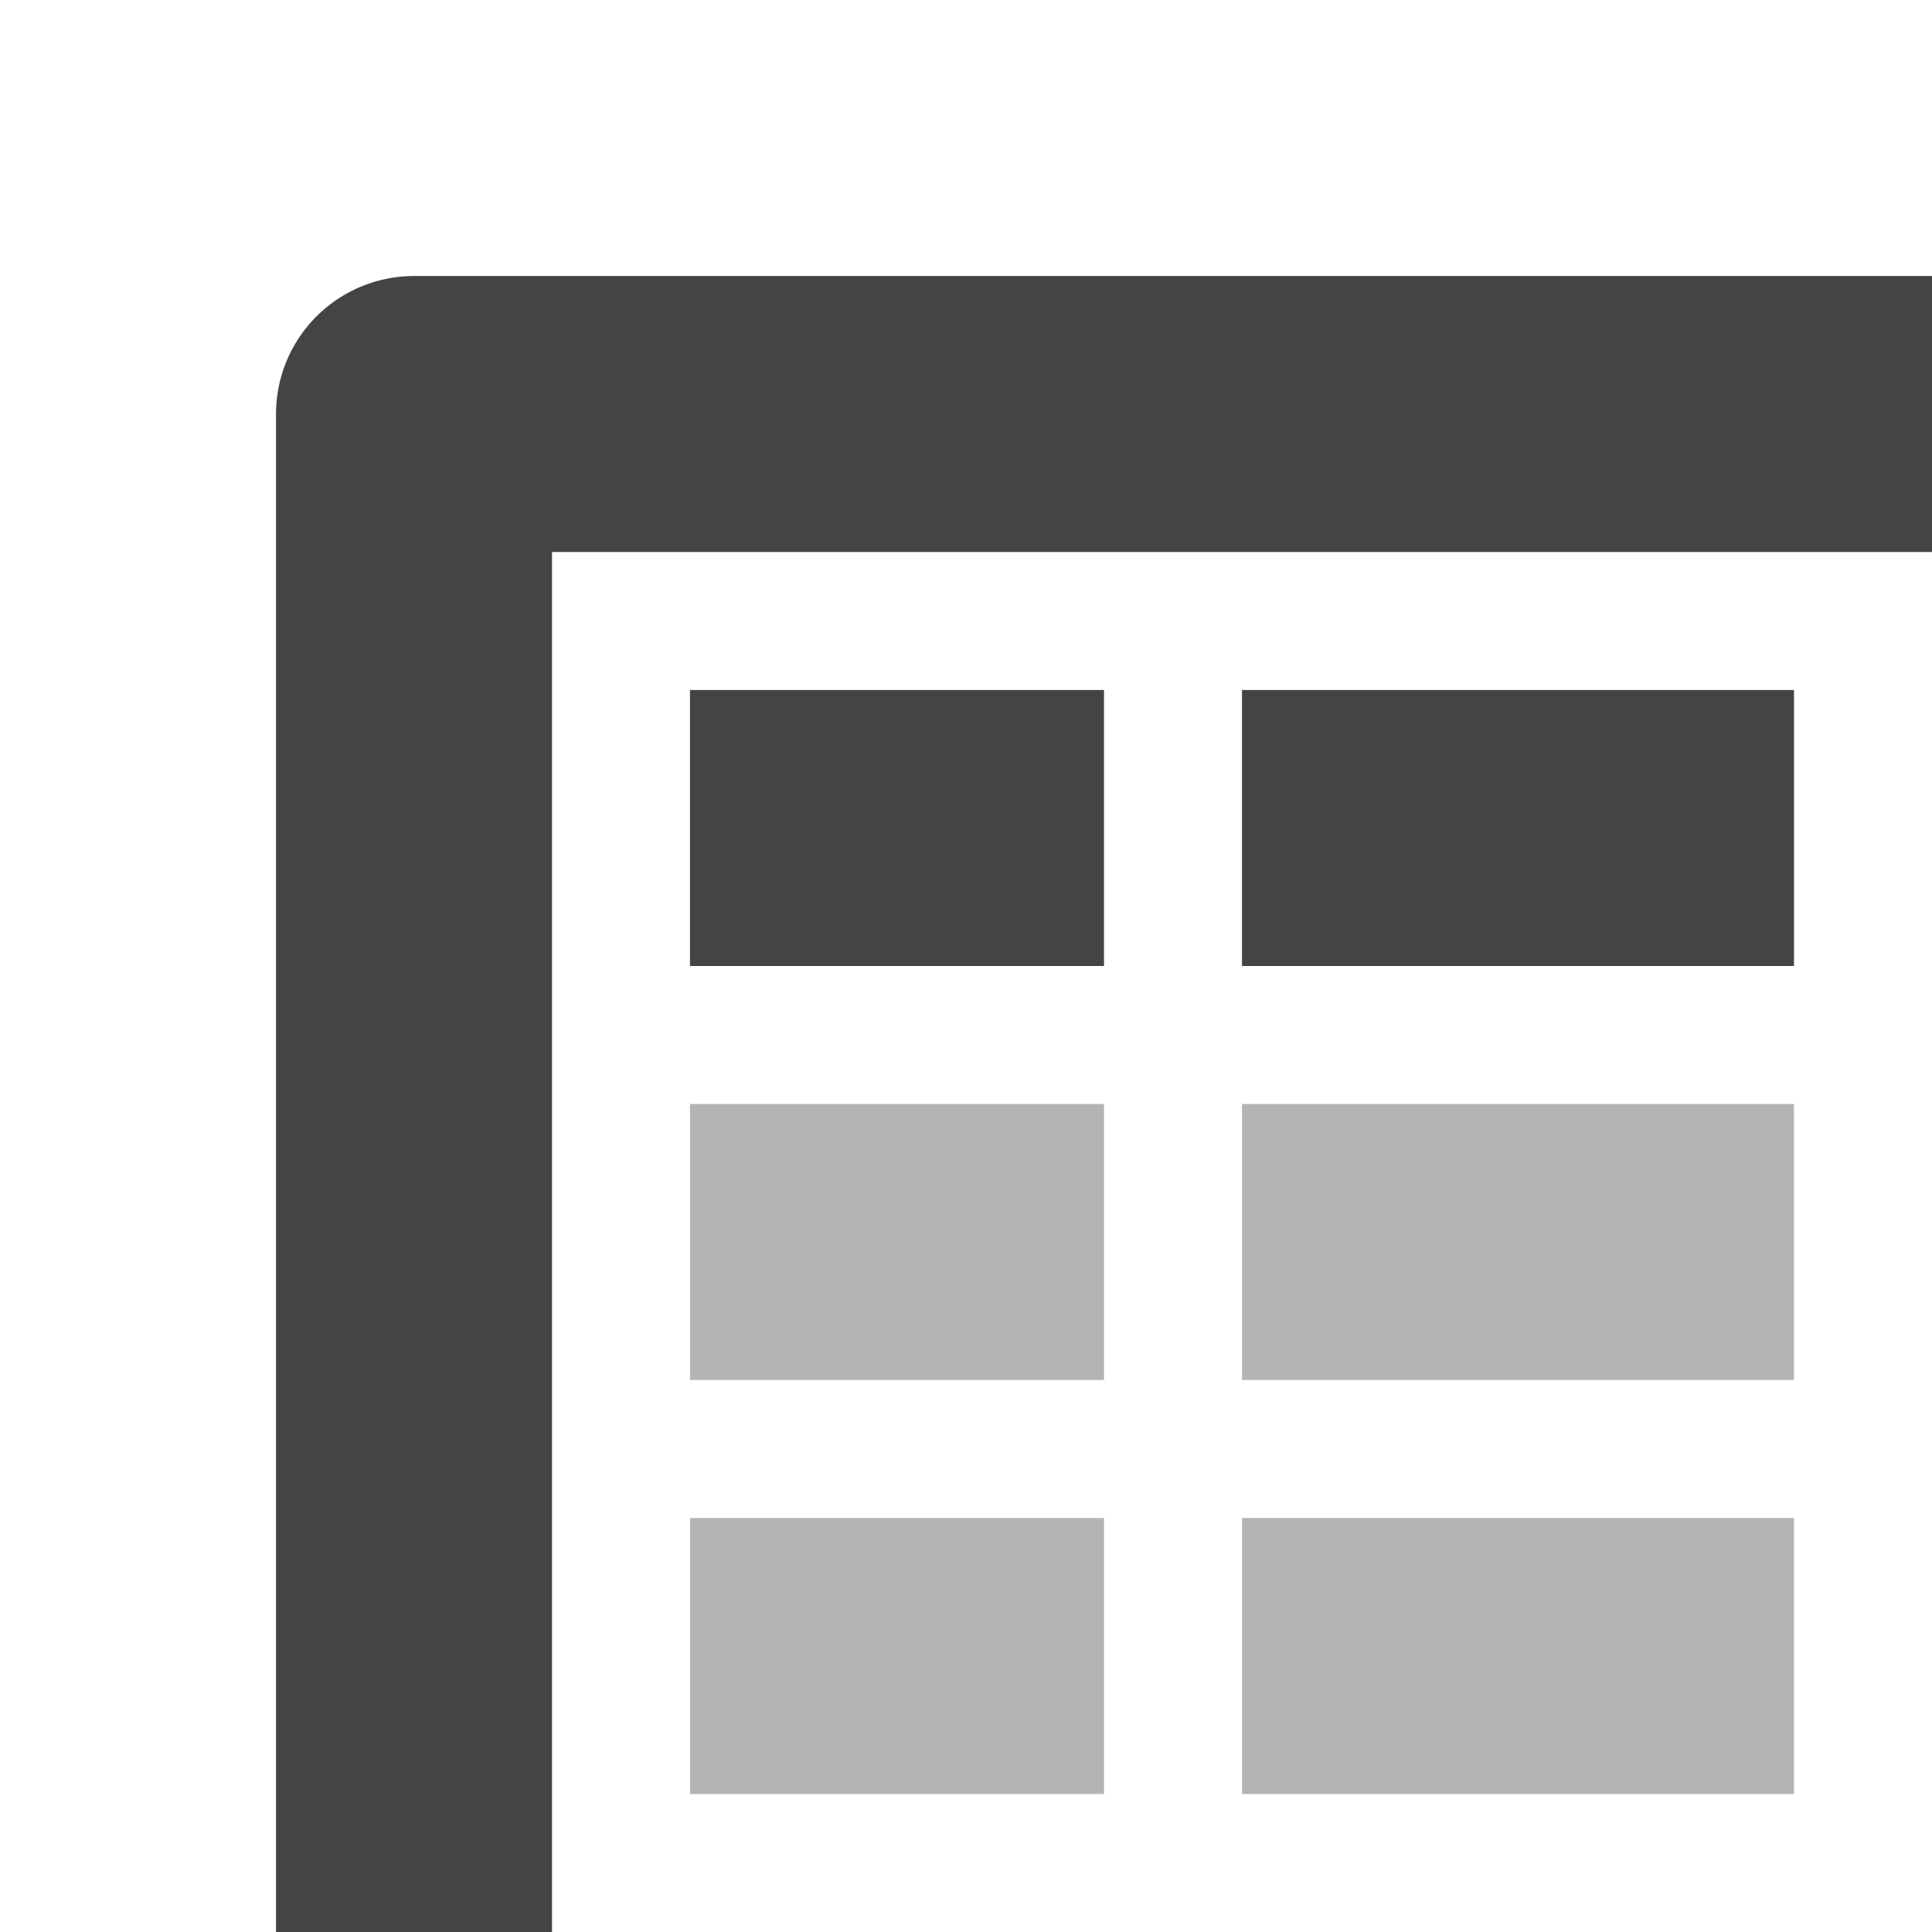
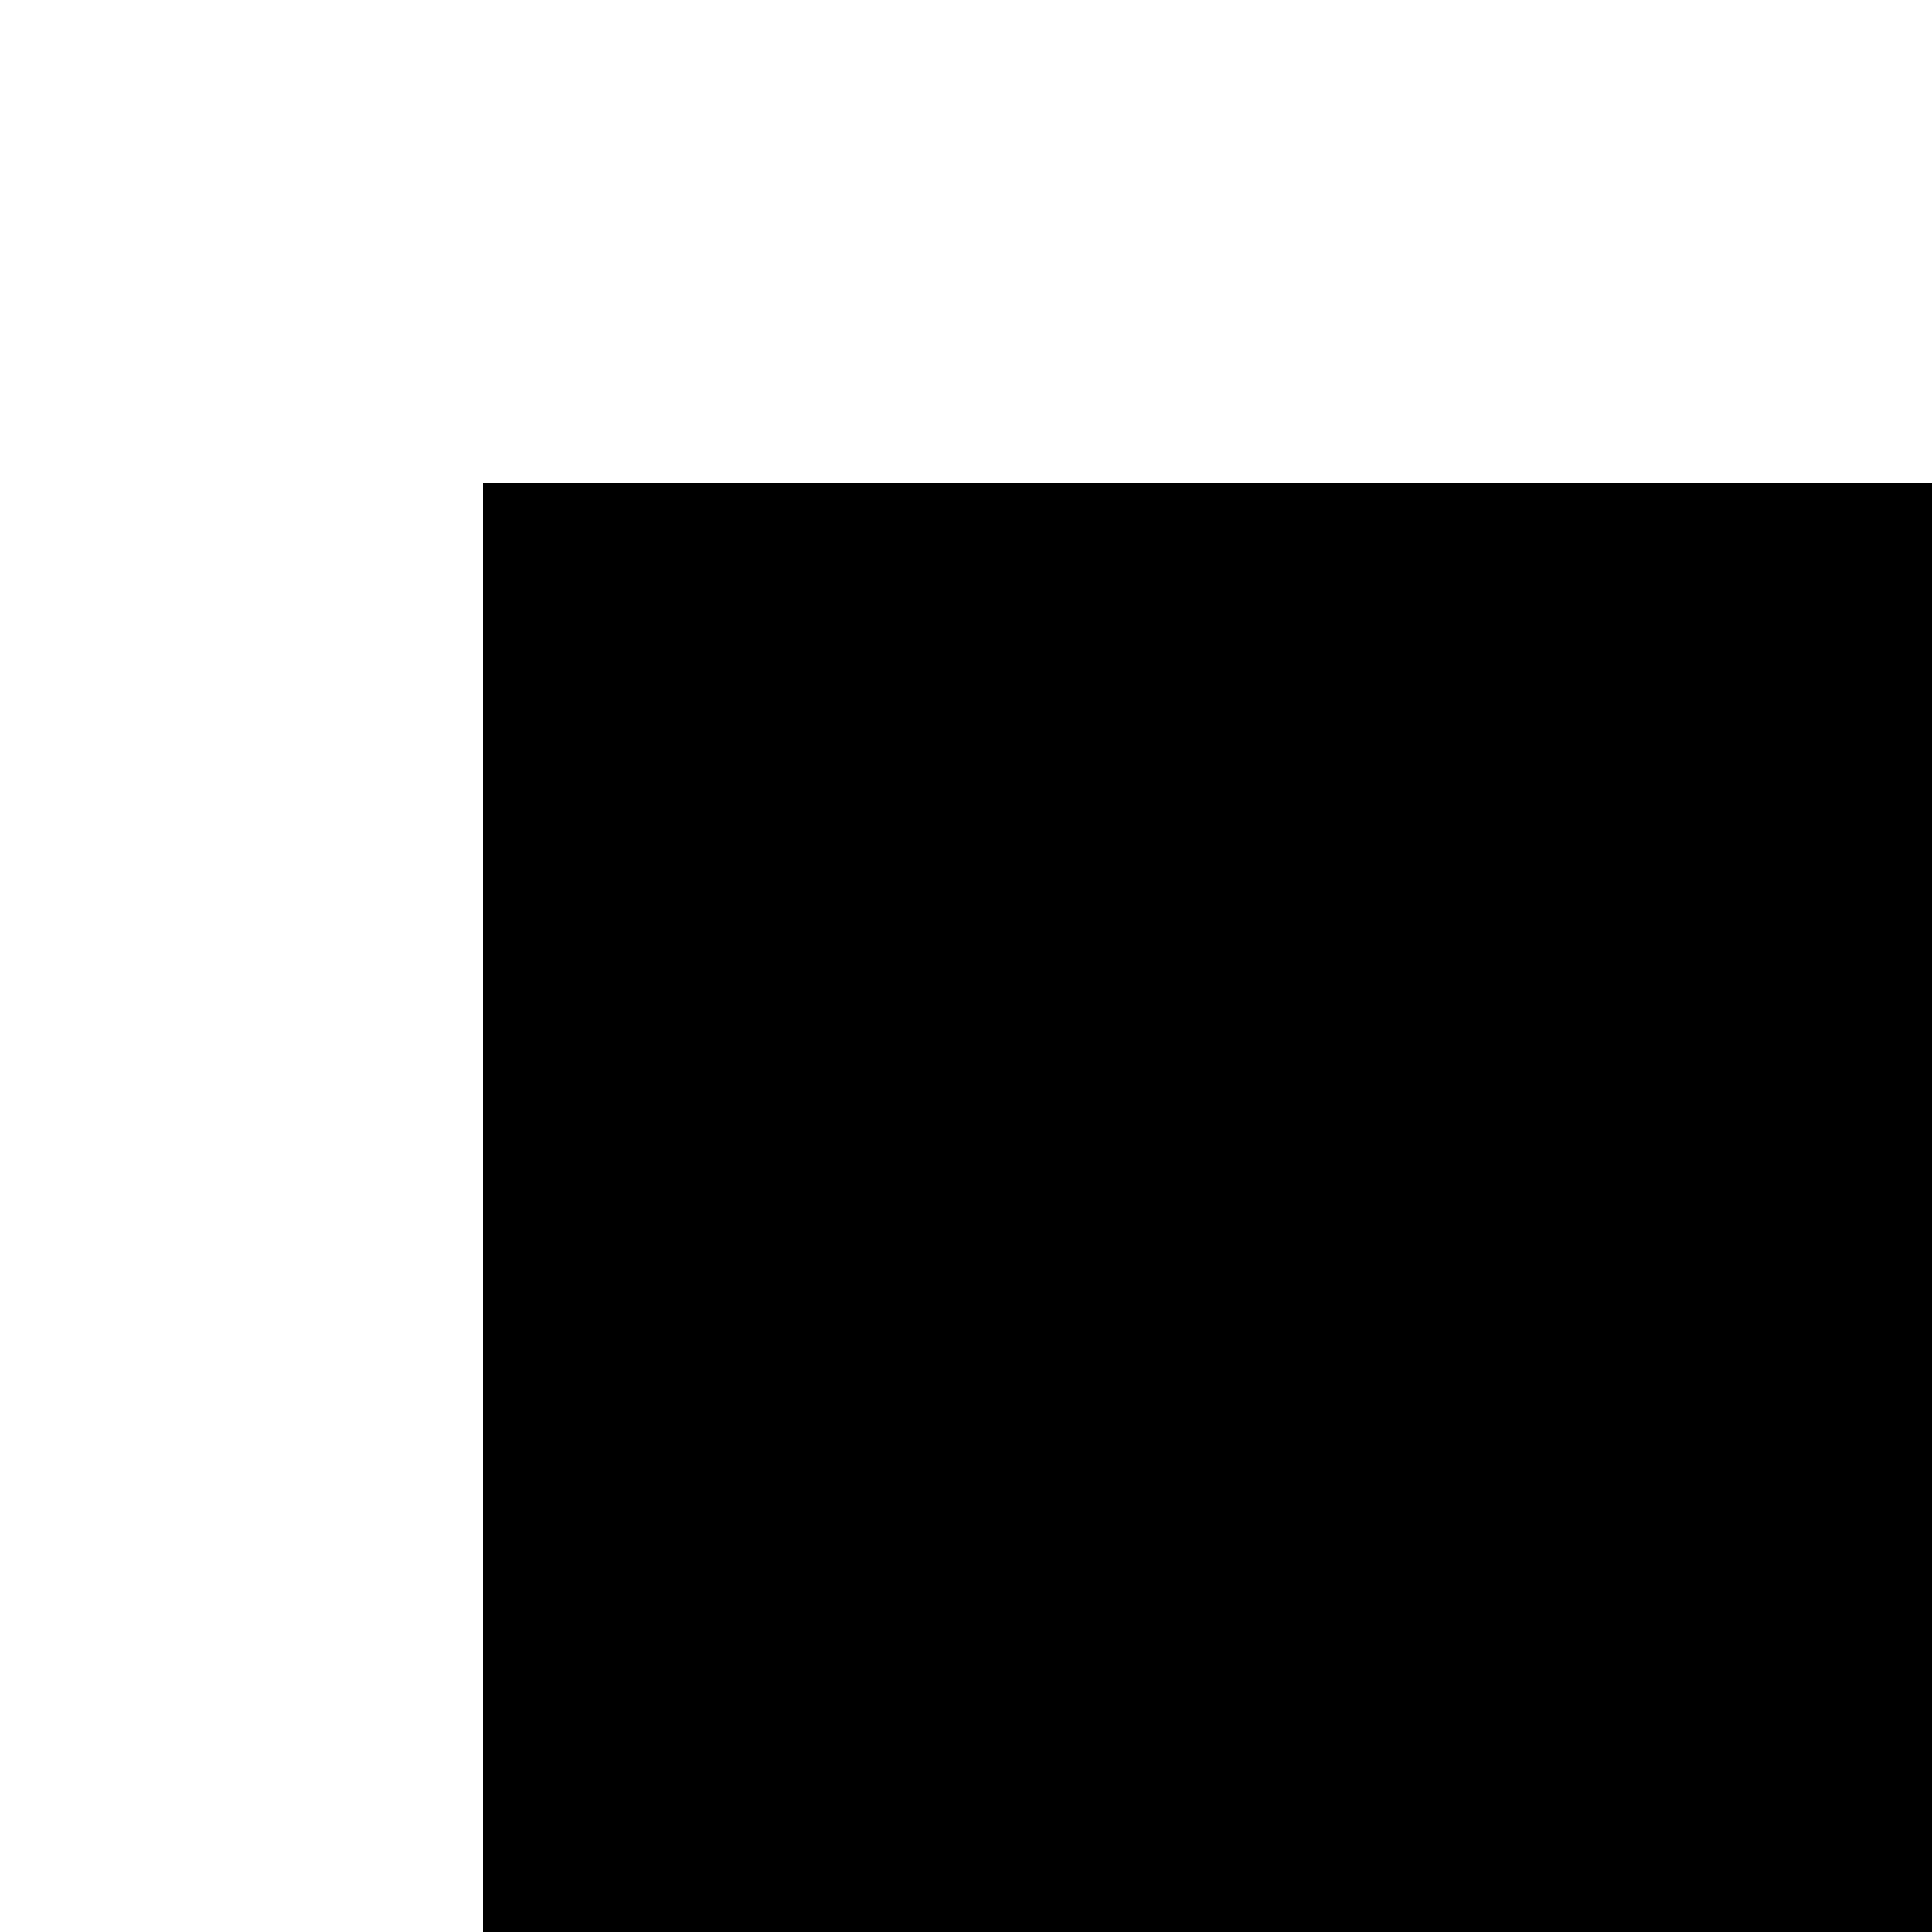
- <svg xmlns="http://www.w3.org/2000/svg" id="Table" viewbox="0 0 18 18">
-   <defs>
-     <style>
-   .cls-1{fill:none;stroke:#444;stroke-linecap:round;stroke-linejoin:round;stroke-width:2px;}.cls-2{fill:#444;}.cls-3{opacity:0.4;}
-   </style>
-   </defs>
-   <rect class="cls-1" height="12" width="12" x="3" y="3" />
-   <rect class="cls-2" height="2" width="3" x="5" y="5" />
-   <rect class="cls-2" height="2" width="4" x="9" y="5" />
-   <g class="cls-3">
-     <rect class="cls-2" height="2" width="3" x="5" y="8" />
-     <rect class="cls-2" height="2" width="4" x="9" y="8" />
-     <rect class="cls-2" height="2" width="3" x="5" y="11" />
-     <rect class="cls-2" height="2" width="4" x="9" y="11" />
+ <svg viewbox="0 0 18 18">
+   <rect class="ql-stroke" height="12" width="12" x="3" y="3" />
+   <rect class="ql-fill" height="2" width="3" x="5" y="5" />
+   <rect class="ql-fill" height="2" width="4" x="9" y="5" />
+   <g class="ql-fill ql-transparent">
+     <rect height="2" width="3" x="5" y="8" />
+     <rect height="2" width="4" x="9" y="8" />
+     <rect height="2" width="3" x="5" y="11" />
+     <rect height="2" width="4" x="9" y="11" />
  </g>
</svg>
